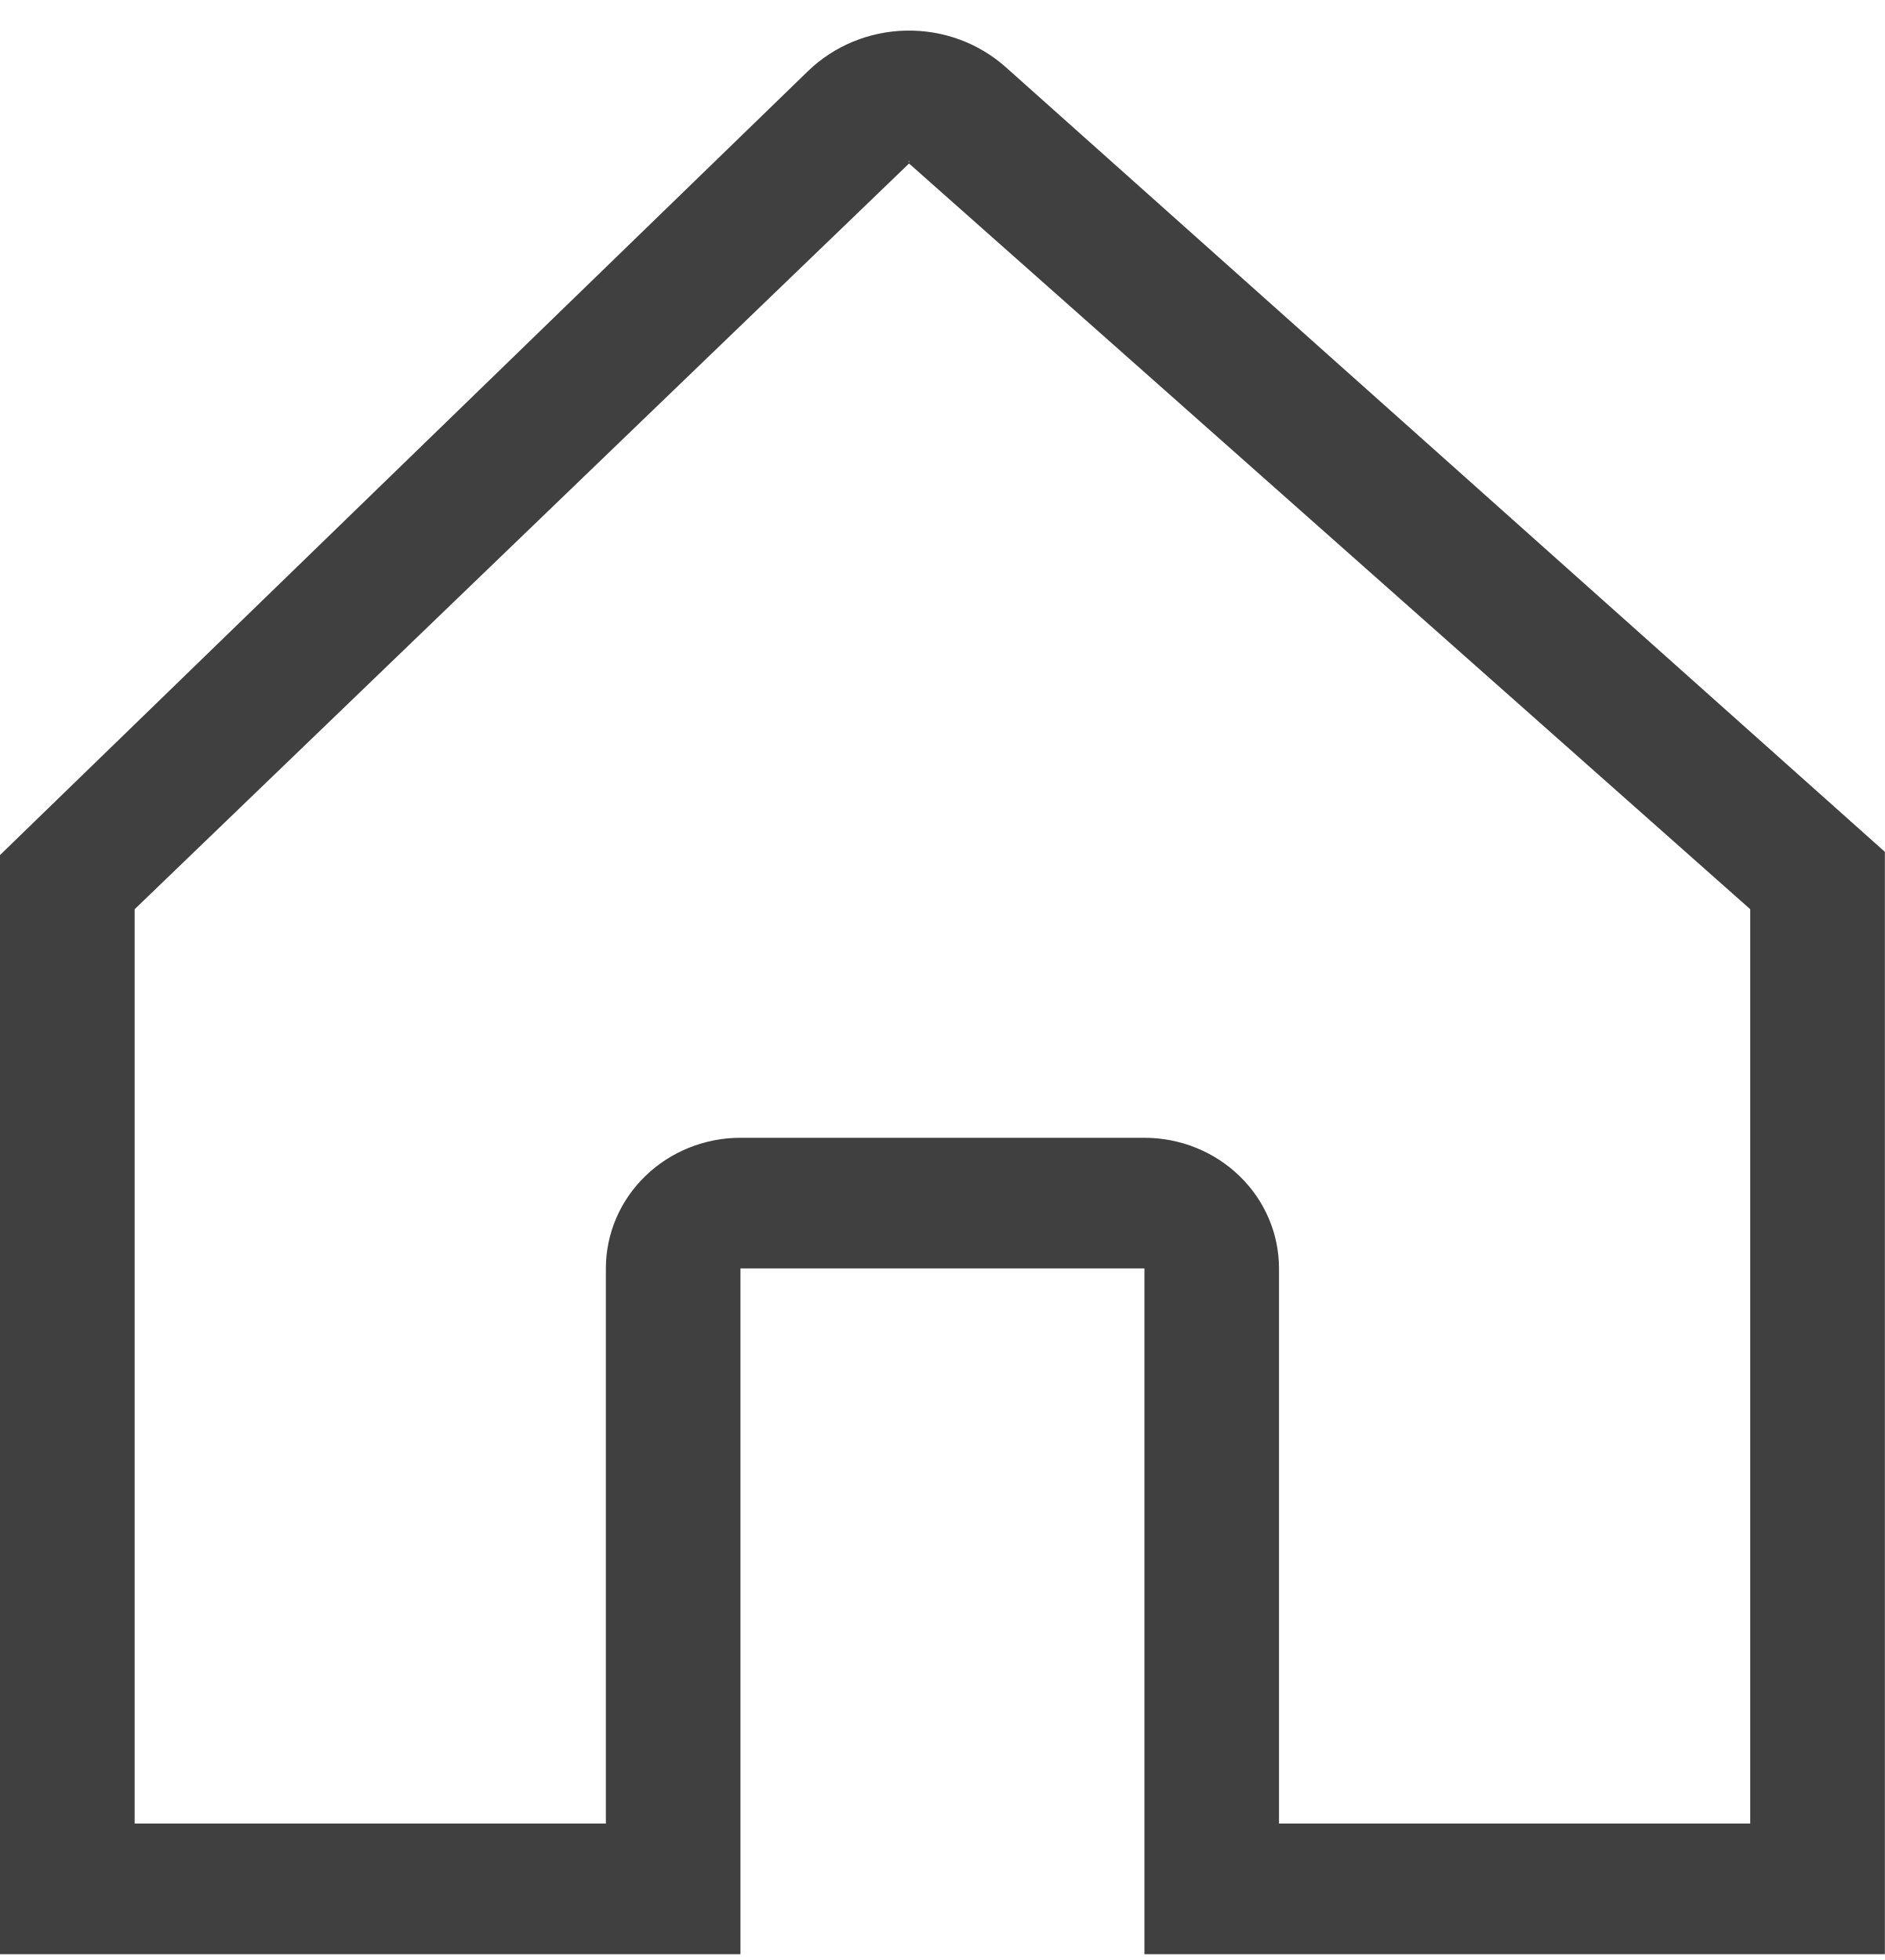
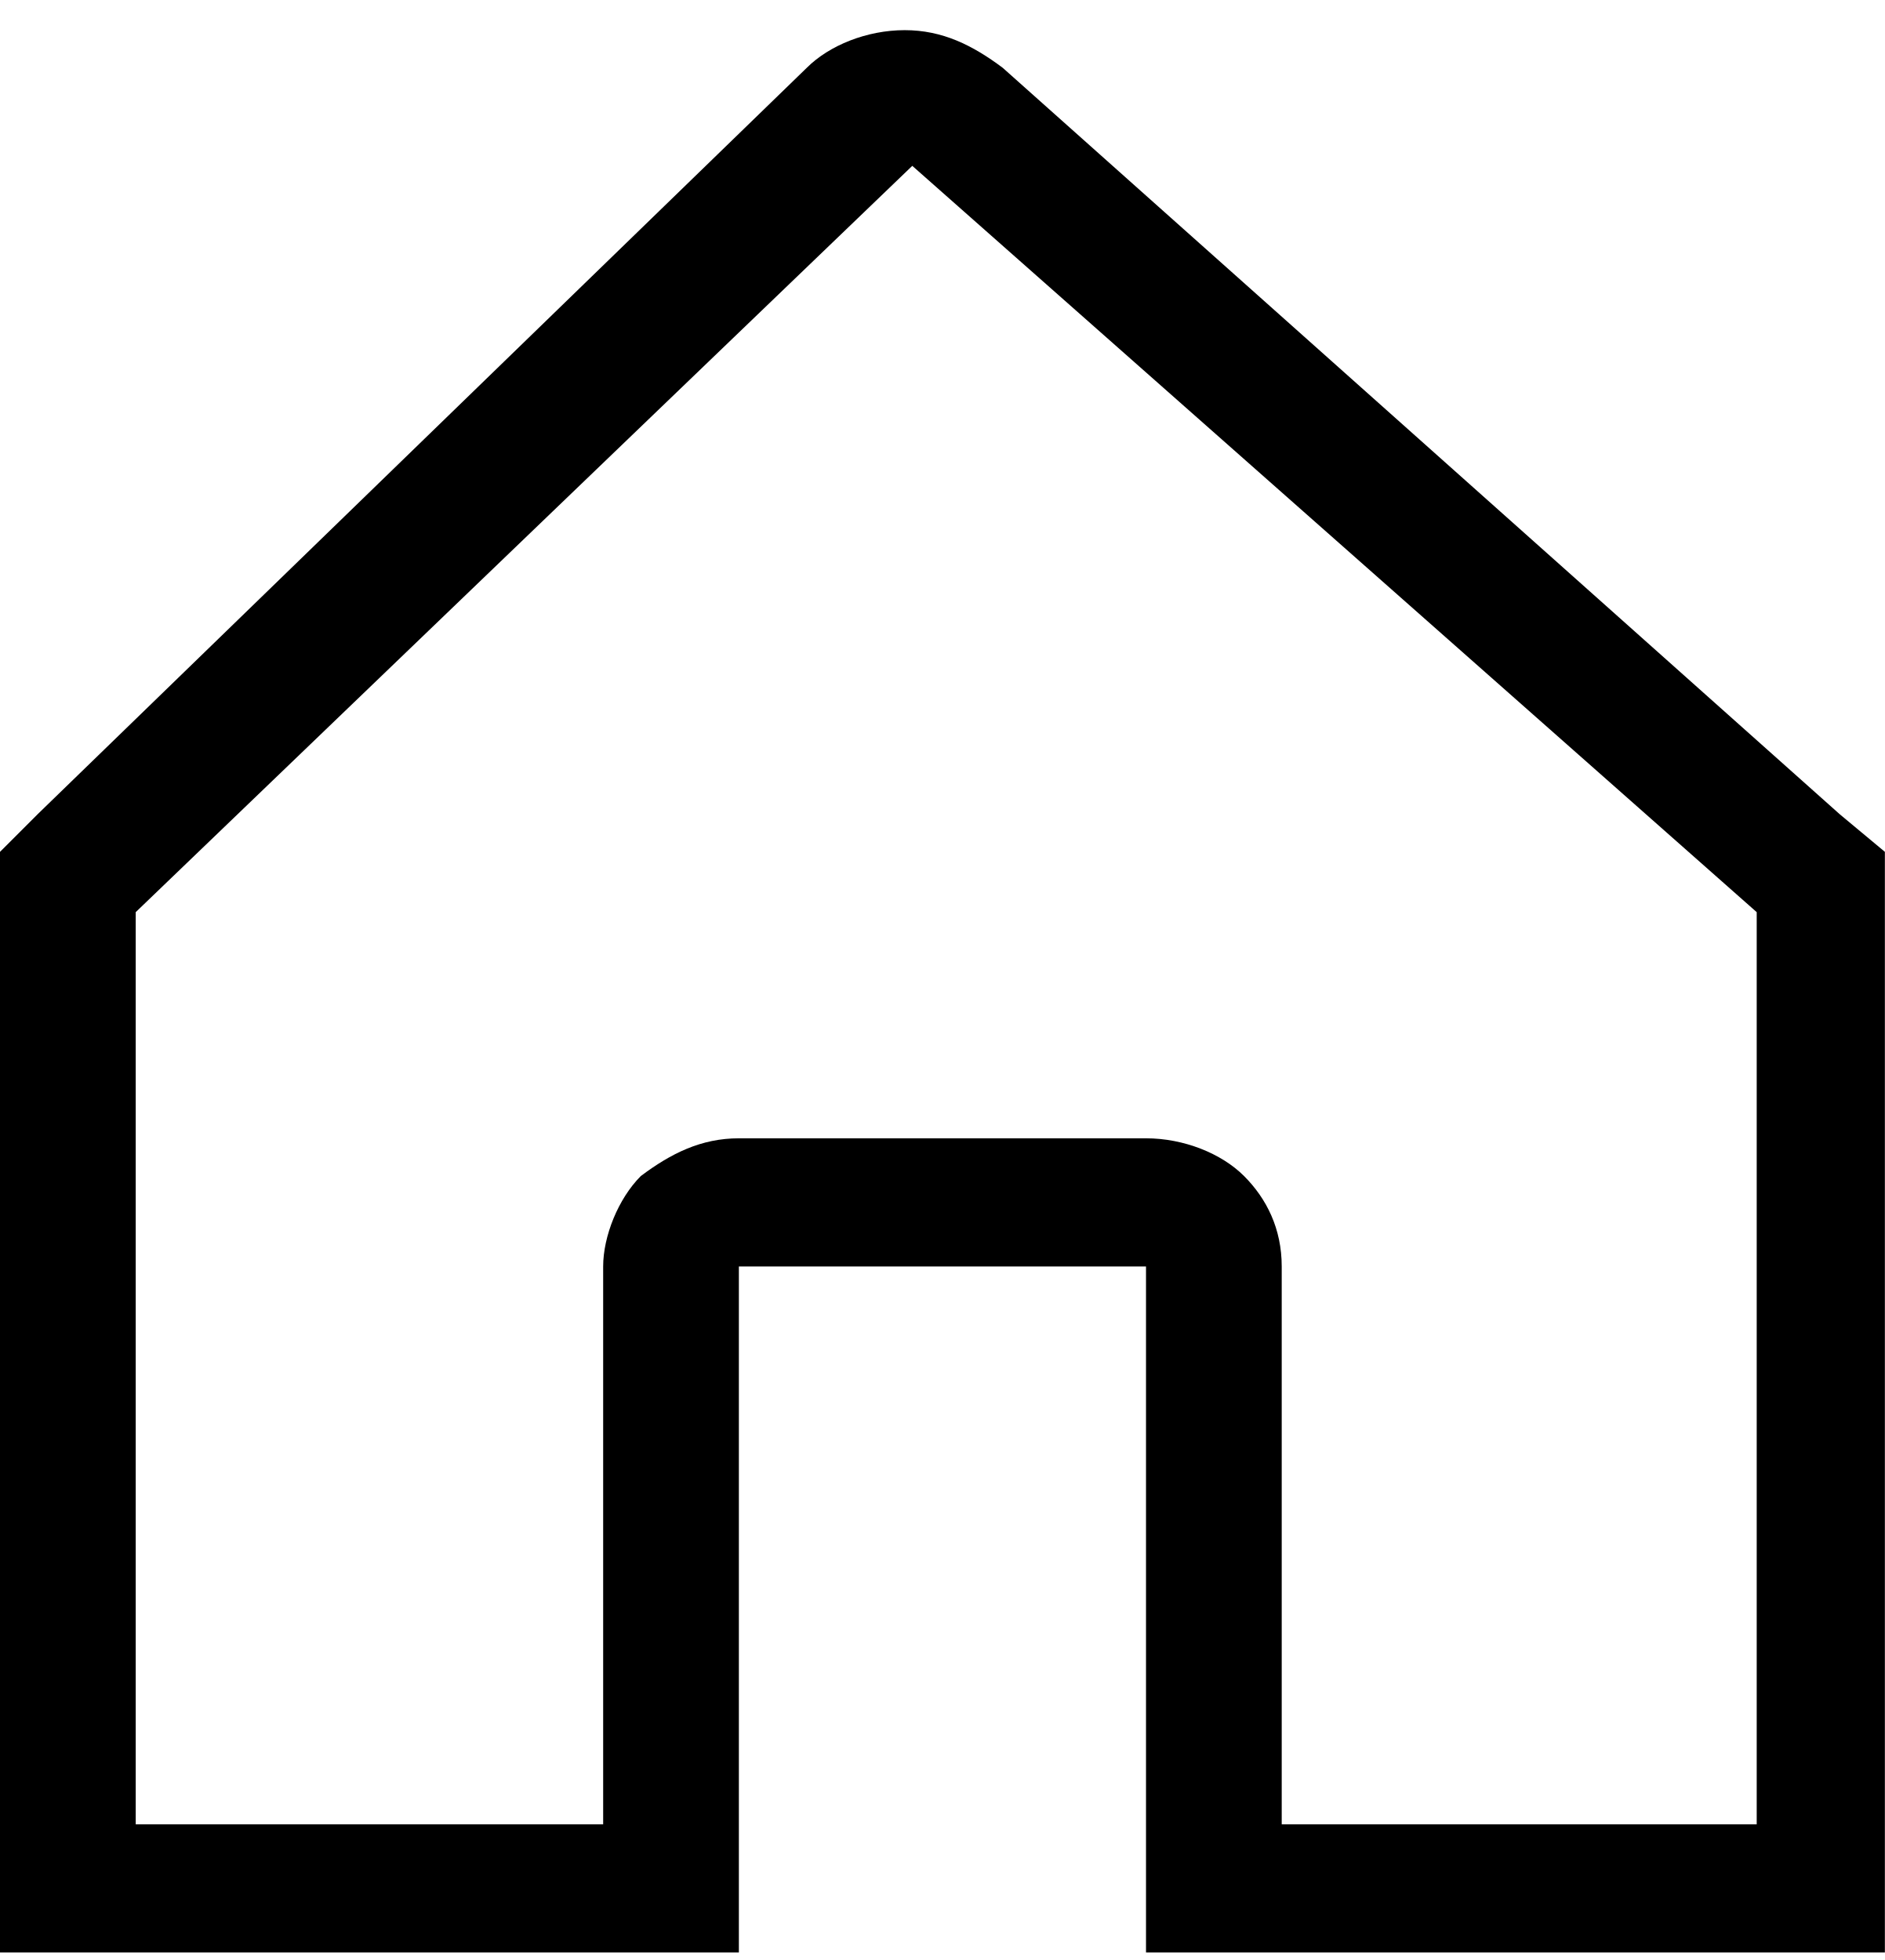
- <svg xmlns="http://www.w3.org/2000/svg" width="25" height="26" viewBox="0 0 25 26" fill="none">
-   <path d="M24.423 10.785L13.341 0.892C12.981 0.57 12.507 0.396 12.017 0.406C11.528 0.416 11.061 0.609 10.715 0.945L0.523 10.835L0 11.343V25.923H9.821V16.826H15.179V25.923H25V11.3L24.423 10.785ZM12.056 2.139C12.071 2.139 12.062 2.142 12.055 2.148C12.048 2.142 12.04 2.139 12.056 2.139ZM23.214 24.19H16.964V16.826C16.964 16.366 16.776 15.926 16.441 15.601C16.106 15.276 15.652 15.093 15.179 15.093H9.821C9.348 15.093 8.894 15.276 8.559 15.601C8.224 15.926 8.036 16.366 8.036 16.826V24.19H1.786V12.061L12.056 2.17C12.056 2.17 12.056 2.169 12.057 2.169L23.214 12.061V24.19Z" fill="#404040" />
+ <svg xmlns="http://www.w3.org/2000/svg" id="Layer_1" data-name="Layer 1" version="1.1" viewBox="0 0 25 26">
+   <defs>
+     <style>
+       .cls-1 {
+         fill: #000;
+         stroke-width: 0px;
+       }
+     </style>
+   </defs>
+   <path class="cls-1" d="M24.4,10.8L13.3.9c-.4-.3-.8-.5-1.3-.5s-1,.2-1.3.5L.5,10.8l-.5.5v14.6h9.8v-9.1h5.4v9.1h9.8v-14.6s-.6-.5-.6-.5ZM12.1,2.1h0ZM23.2,24.2h-6.2v-7.4c0-.5-.2-.9-.5-1.2s-.8-.5-1.3-.5h-5.4c-.5,0-.9.2-1.3.5-.3.3-.5.8-.5,1.2v7.4H1.8v-12.1L12.1,2.2h0l11.2,9.9v12.1h0Z" />
</svg>
